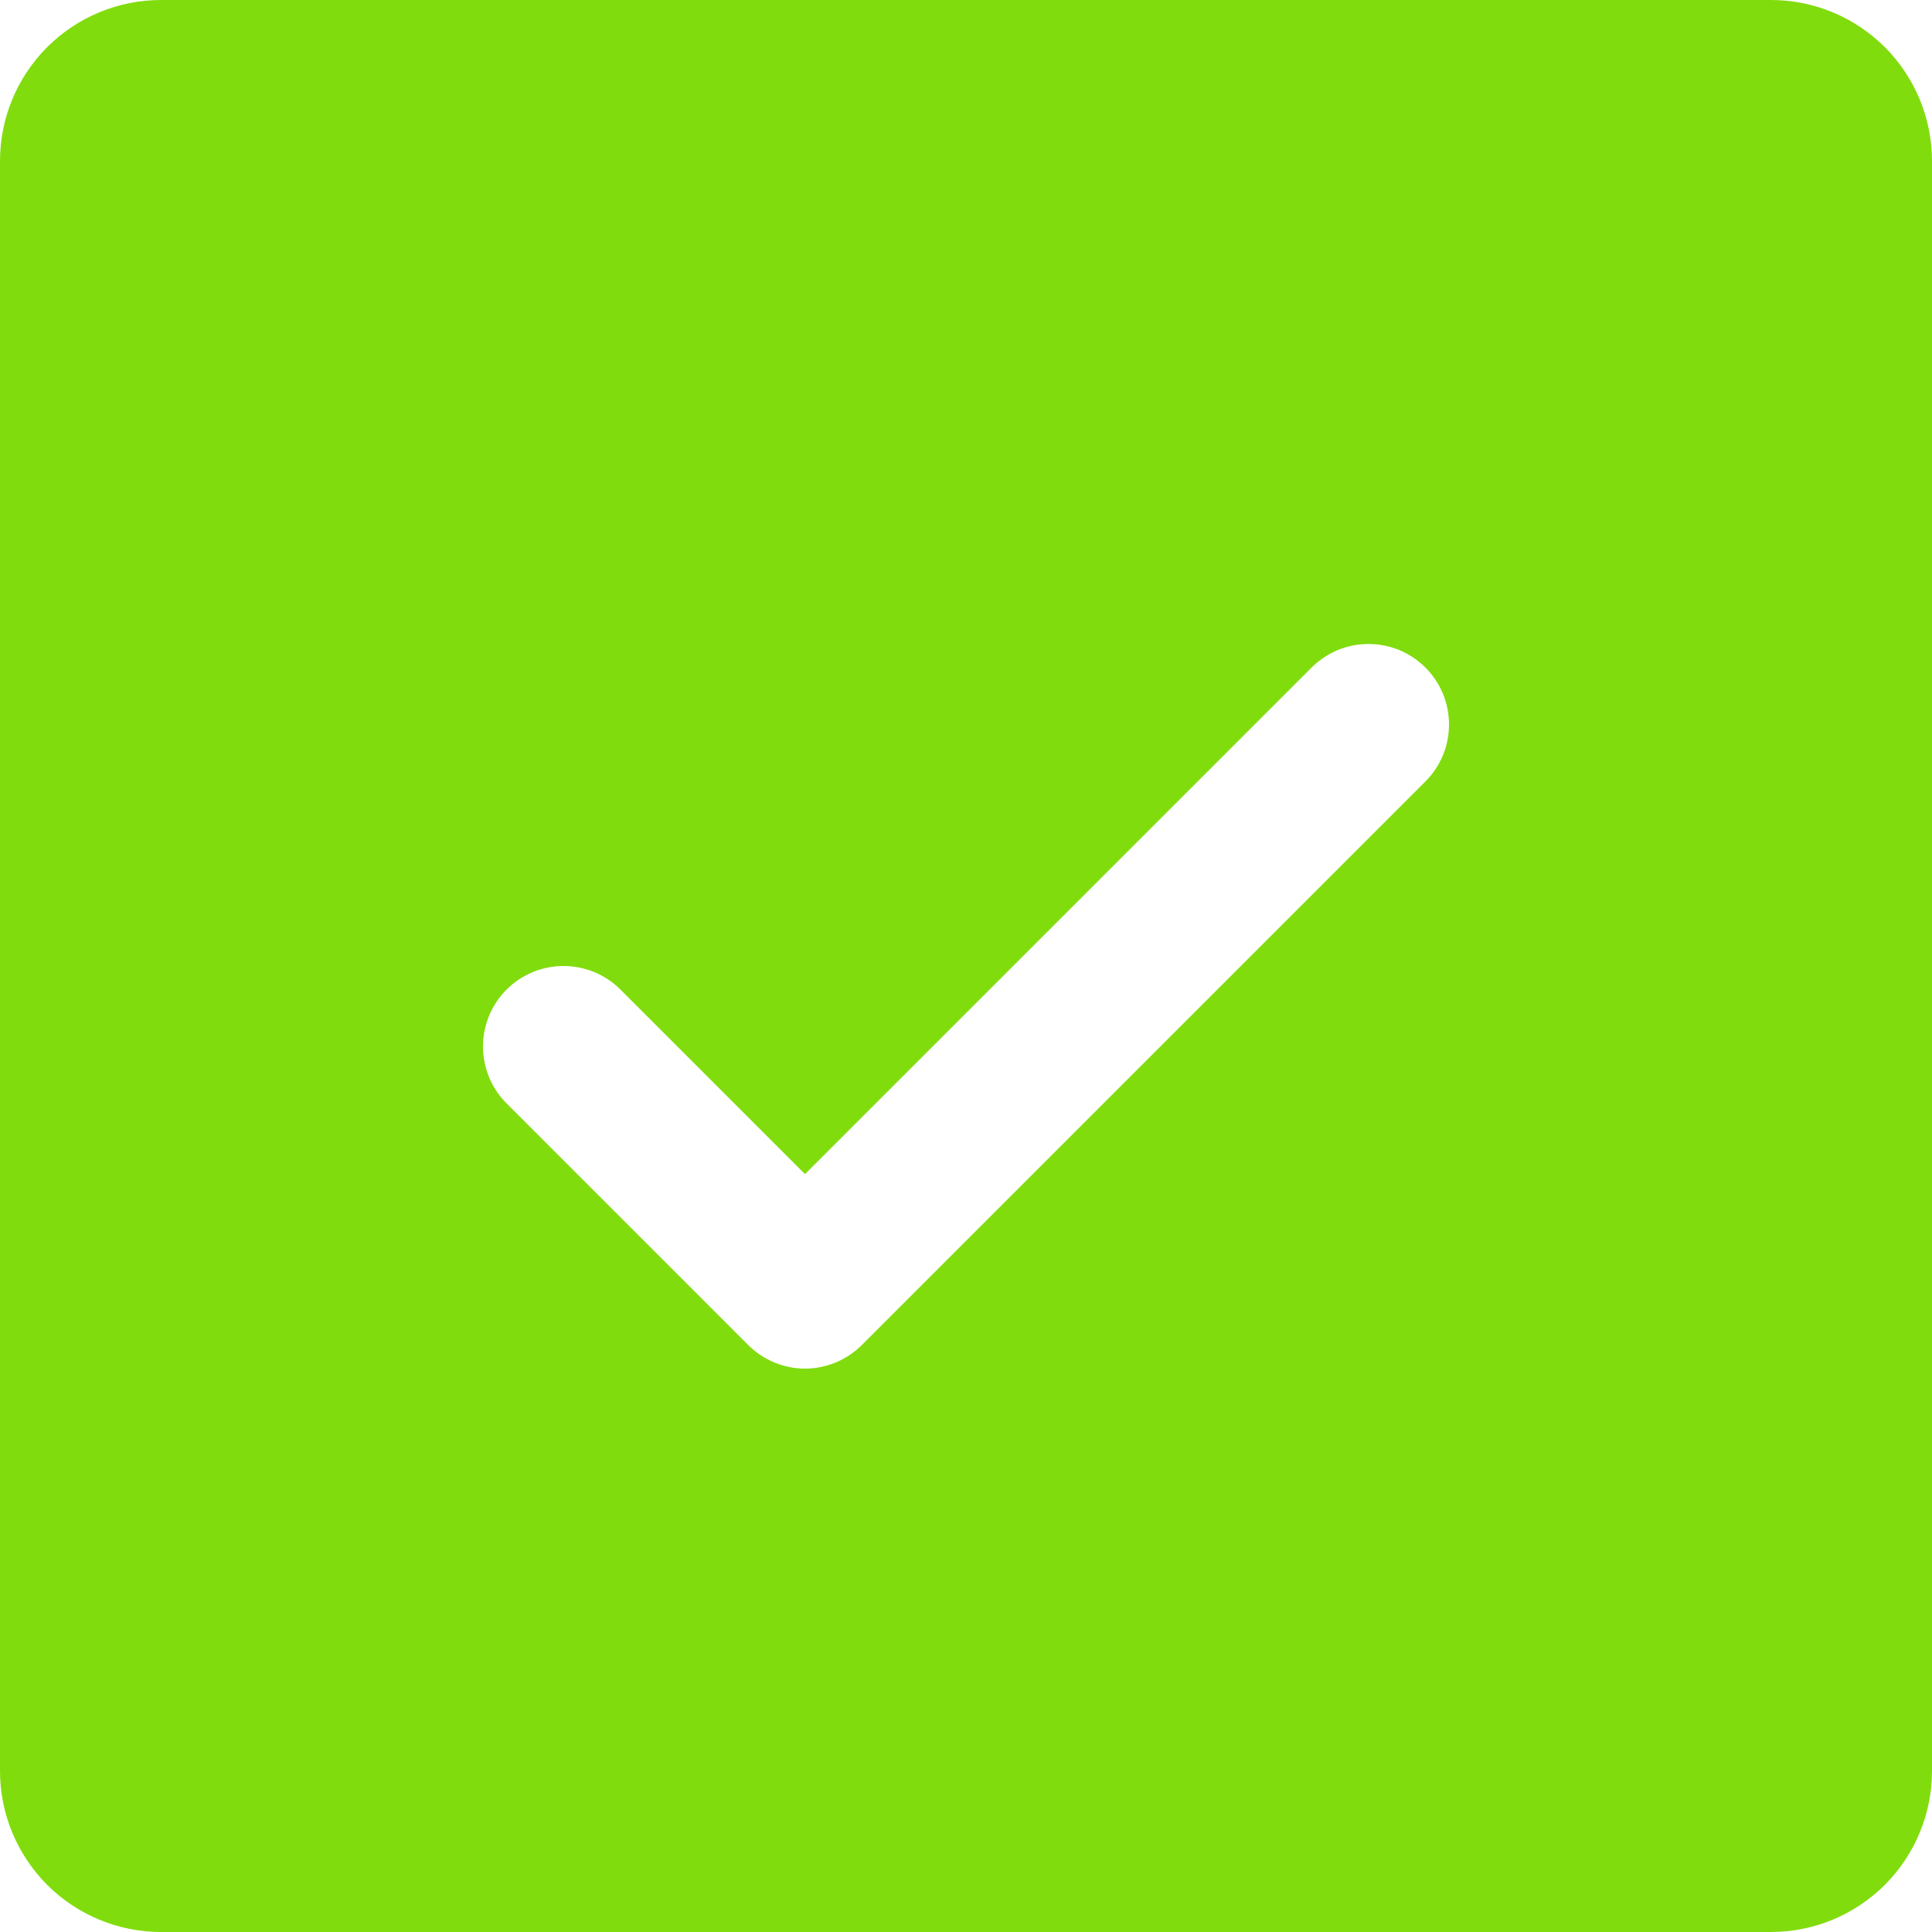
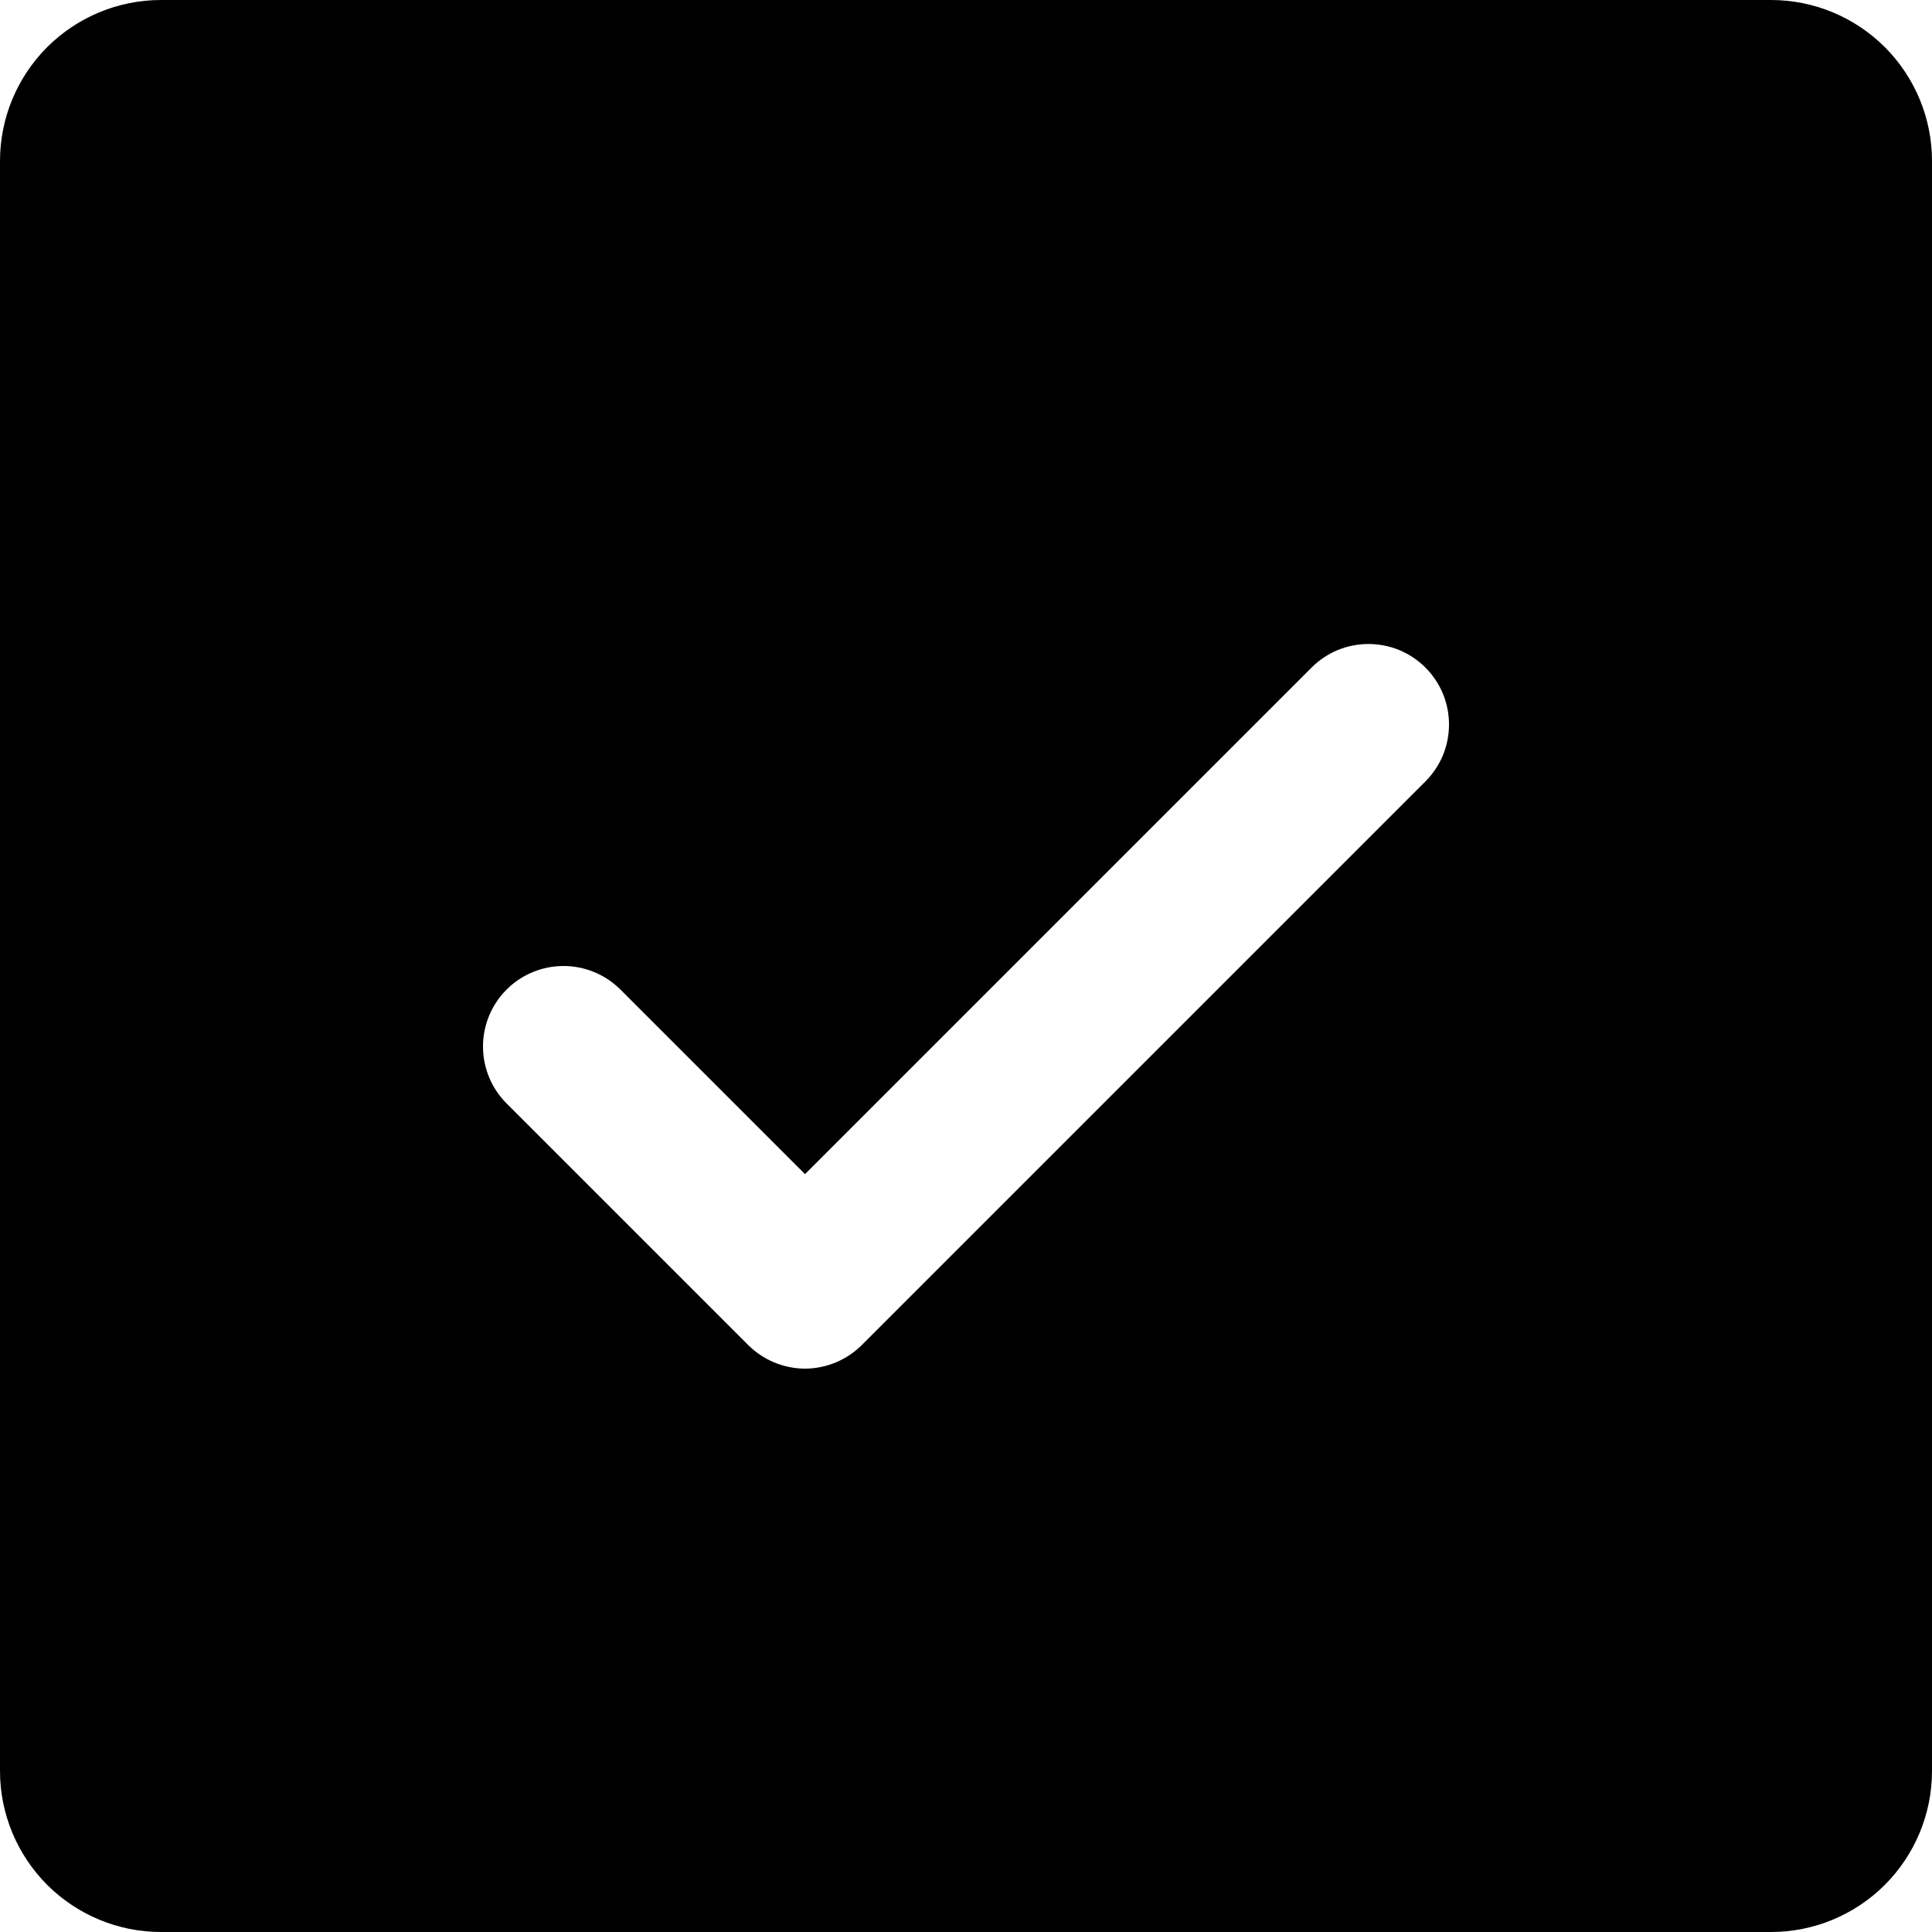
<svg xmlns="http://www.w3.org/2000/svg" width="15" height="15" viewBox="0 0 15 15" fill="none">
-   <path d="M13.75 0H1.25C0.918 0 0.601 0.132 0.366 0.366C0.132 0.601 0 0.918 0 1.25V13.75C0 14.082 0.132 14.399 0.366 14.634C0.601 14.868 0.918 15 1.25 15H13.75C14.082 15 14.399 14.868 14.634 14.634C14.868 14.399 15 14.082 15 13.75V1.25C15 0.918 14.868 0.601 14.634 0.366C14.399 0.132 14.082 0 13.75 0ZM11.067 6.067L6.692 10.442C6.634 10.5 6.565 10.546 6.489 10.578C6.413 10.609 6.332 10.626 6.25 10.626C6.168 10.626 6.087 10.609 6.011 10.578C5.935 10.546 5.866 10.5 5.808 10.442L3.933 8.567C3.816 8.45 3.75 8.291 3.75 8.125C3.75 7.959 3.816 7.8 3.933 7.683C4.05 7.566 4.209 7.5 4.375 7.5C4.541 7.5 4.7 7.566 4.817 7.683L6.25 9.116L10.183 5.183C10.241 5.125 10.31 5.079 10.386 5.047C10.462 5.016 10.543 5 10.625 5C10.707 5 10.788 5.016 10.864 5.047C10.94 5.079 11.009 5.125 11.067 5.183C11.125 5.241 11.171 5.31 11.203 5.386C11.234 5.462 11.25 5.543 11.25 5.625C11.25 5.707 11.234 5.788 11.203 5.864C11.171 5.94 11.125 6.009 11.067 6.067Z" fill="#81DC0D" />
+   <path d="M13.75 0H1.25C0.918 0 0.601 0.132 0.366 0.366C0.132 0.601 0 0.918 0 1.25V13.75C0 14.082 0.132 14.399 0.366 14.634C0.601 14.868 0.918 15 1.25 15H13.75C14.082 15 14.399 14.868 14.634 14.634C14.868 14.399 15 14.082 15 13.75V1.25C15 0.918 14.868 0.601 14.634 0.366C14.399 0.132 14.082 0 13.75 0ZM11.067 6.067L6.692 10.442C6.634 10.5 6.565 10.546 6.489 10.578C6.413 10.609 6.332 10.626 6.25 10.626C6.168 10.626 6.087 10.609 6.011 10.578C5.935 10.546 5.866 10.5 5.808 10.442L3.933 8.567C3.816 8.45 3.75 8.291 3.75 8.125C3.75 7.959 3.816 7.8 3.933 7.683C4.05 7.566 4.209 7.5 4.375 7.5C4.541 7.5 4.7 7.566 4.817 7.683L6.25 9.116L10.183 5.183C10.241 5.125 10.31 5.079 10.386 5.047C10.462 5.016 10.543 5 10.625 5C10.707 5 10.788 5.016 10.864 5.047C10.94 5.079 11.009 5.125 11.067 5.183C11.125 5.241 11.171 5.31 11.203 5.386C11.234 5.462 11.25 5.543 11.25 5.625C11.25 5.707 11.234 5.788 11.203 5.864C11.171 5.94 11.125 6.009 11.067 6.067Z" fill="currentColor" />
</svg>
